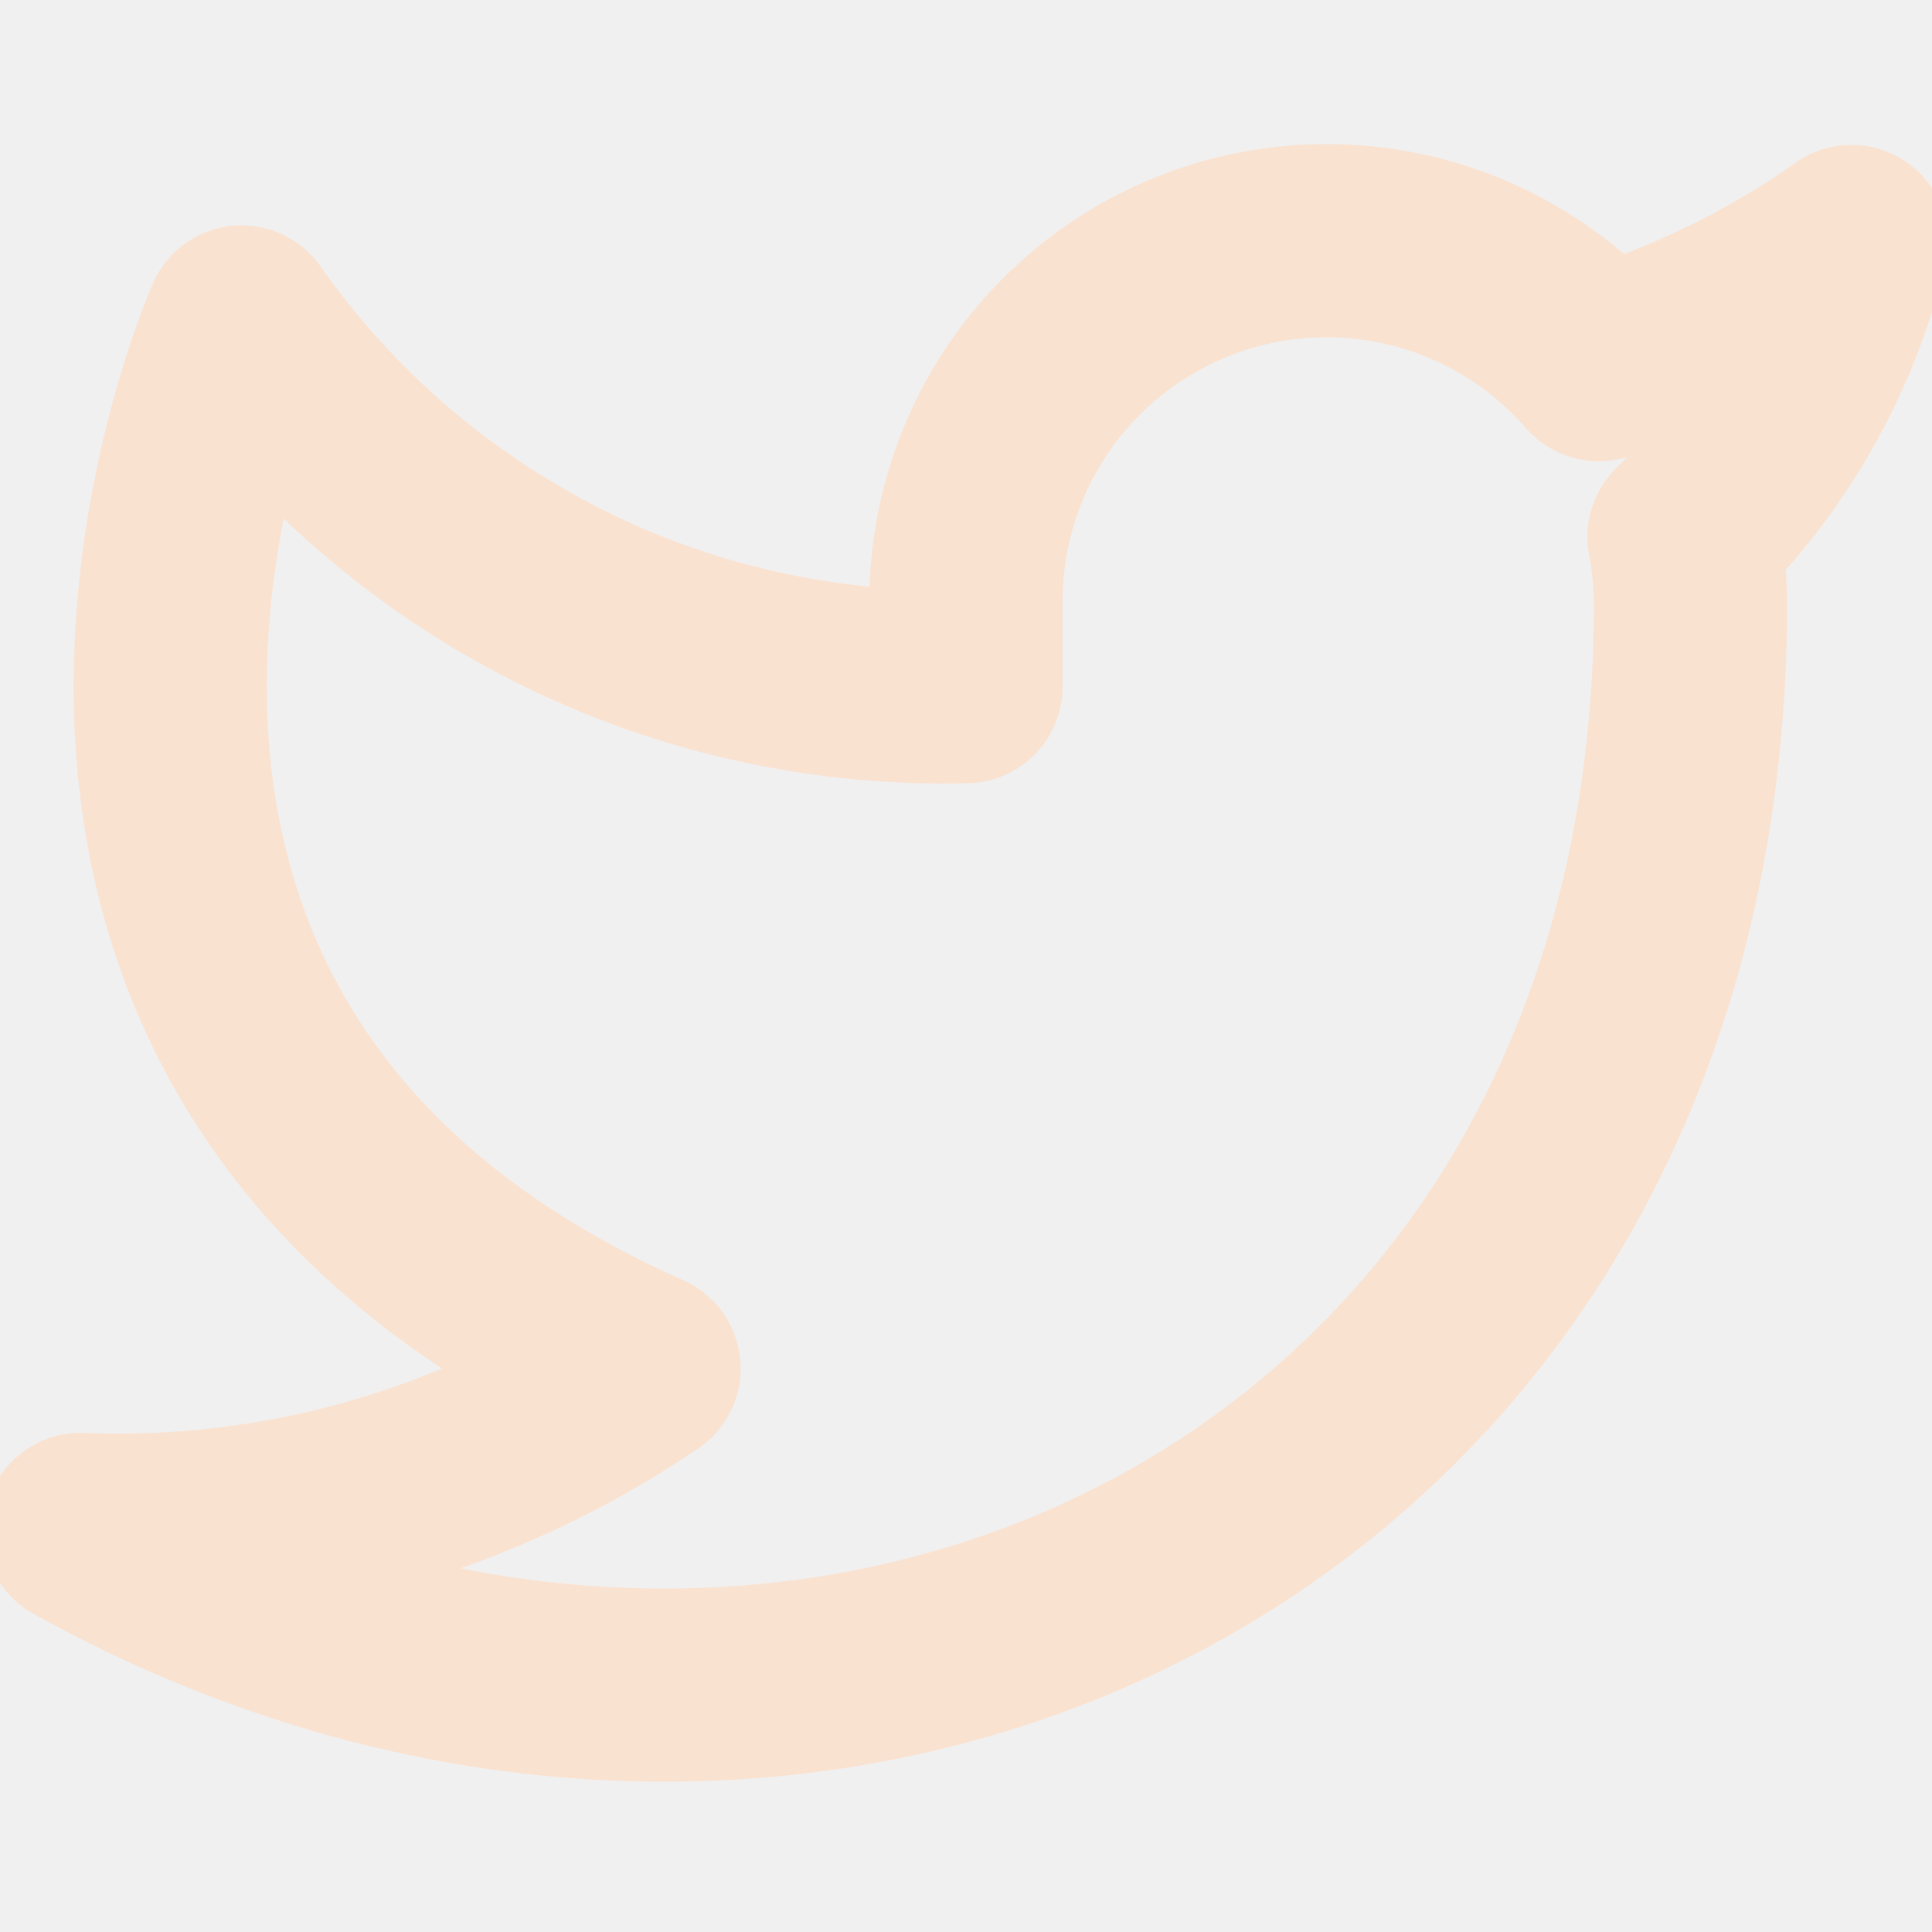
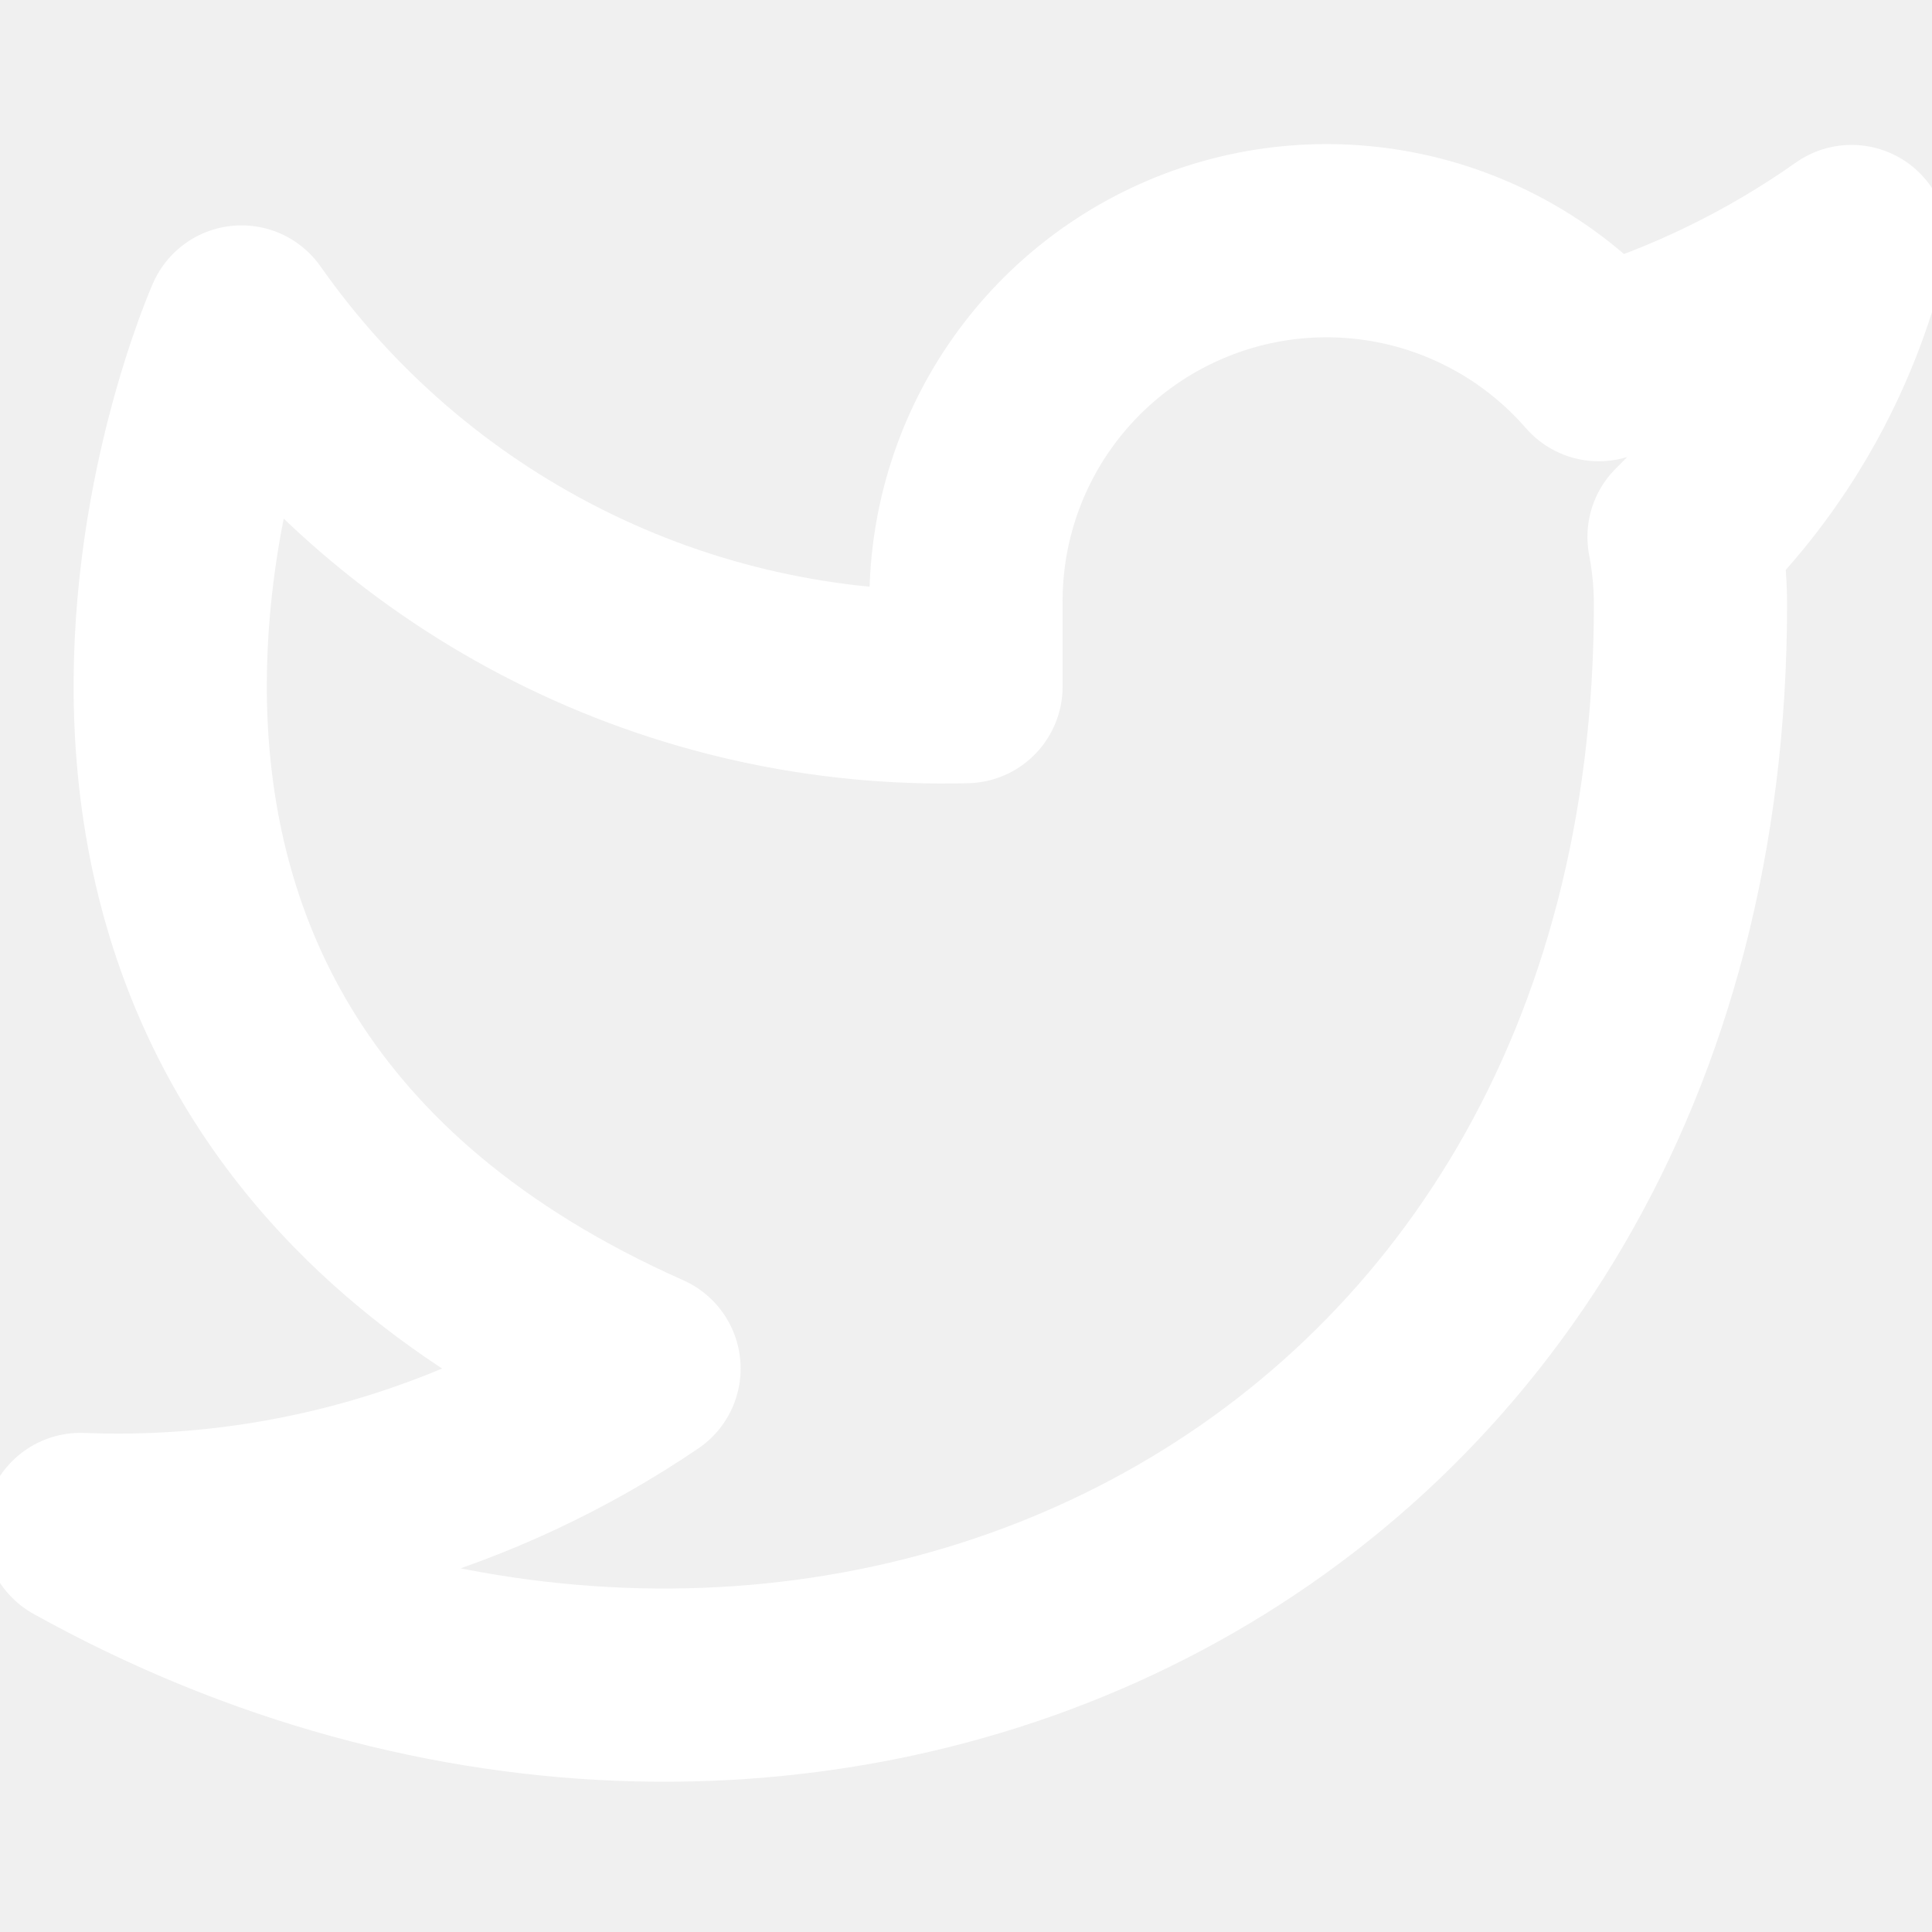
<svg xmlns="http://www.w3.org/2000/svg" width="20" height="20" viewBox="0 0 20 20" fill="none">
  <g clip-path="url(#clip0_1318_614)">
-     <path d="M19.167 2.5C18.369 3.063 17.485 3.493 16.55 3.775C16.048 3.198 15.381 2.789 14.639 2.603C13.897 2.418 13.116 2.464 12.402 2.737C11.687 3.01 11.074 3.495 10.644 4.128C10.214 4.761 9.99 5.51 10 6.275V7.108C8.535 7.146 7.084 6.822 5.776 6.163C4.467 5.504 3.342 4.532 2.5 3.333C2.5 3.333 -0.833 10.833 6.667 14.167C4.95 15.332 2.906 15.916 0.833 15.833C8.333 20 17.5 15.833 17.5 6.25C17.499 6.018 17.477 5.786 17.433 5.558C18.284 4.72 18.884 3.661 19.167 2.5V2.5Z" stroke="#FAE2D1" stroke-width="2" stroke-linecap="round" stroke-linejoin="round" />
+     <path d="M19.167 2.5C18.369 3.063 17.485 3.493 16.55 3.775C16.048 3.198 15.381 2.789 14.639 2.603C13.897 2.418 13.116 2.464 12.402 2.737C11.687 3.01 11.074 3.495 10.644 4.128C10.214 4.761 9.99 5.51 10 6.275V7.108C8.535 7.146 7.084 6.822 5.776 6.163C4.467 5.504 3.342 4.532 2.5 3.333C2.5 3.333 -0.833 10.833 6.667 14.167C4.95 15.332 2.906 15.916 0.833 15.833C8.333 20 17.5 15.833 17.5 6.25C17.499 6.018 17.477 5.786 17.433 5.558C18.284 4.72 18.884 3.661 19.167 2.5V2.5Z" stroke="white" stroke-width="2" stroke-linecap="round" stroke-linejoin="round" />
  </g>
  <defs>
    <clipPath id="clip0_1318_614">
      <path d="M0 0H20V20H0V0Z" fill="white" />
    </clipPath>
  </defs>
</svg>
